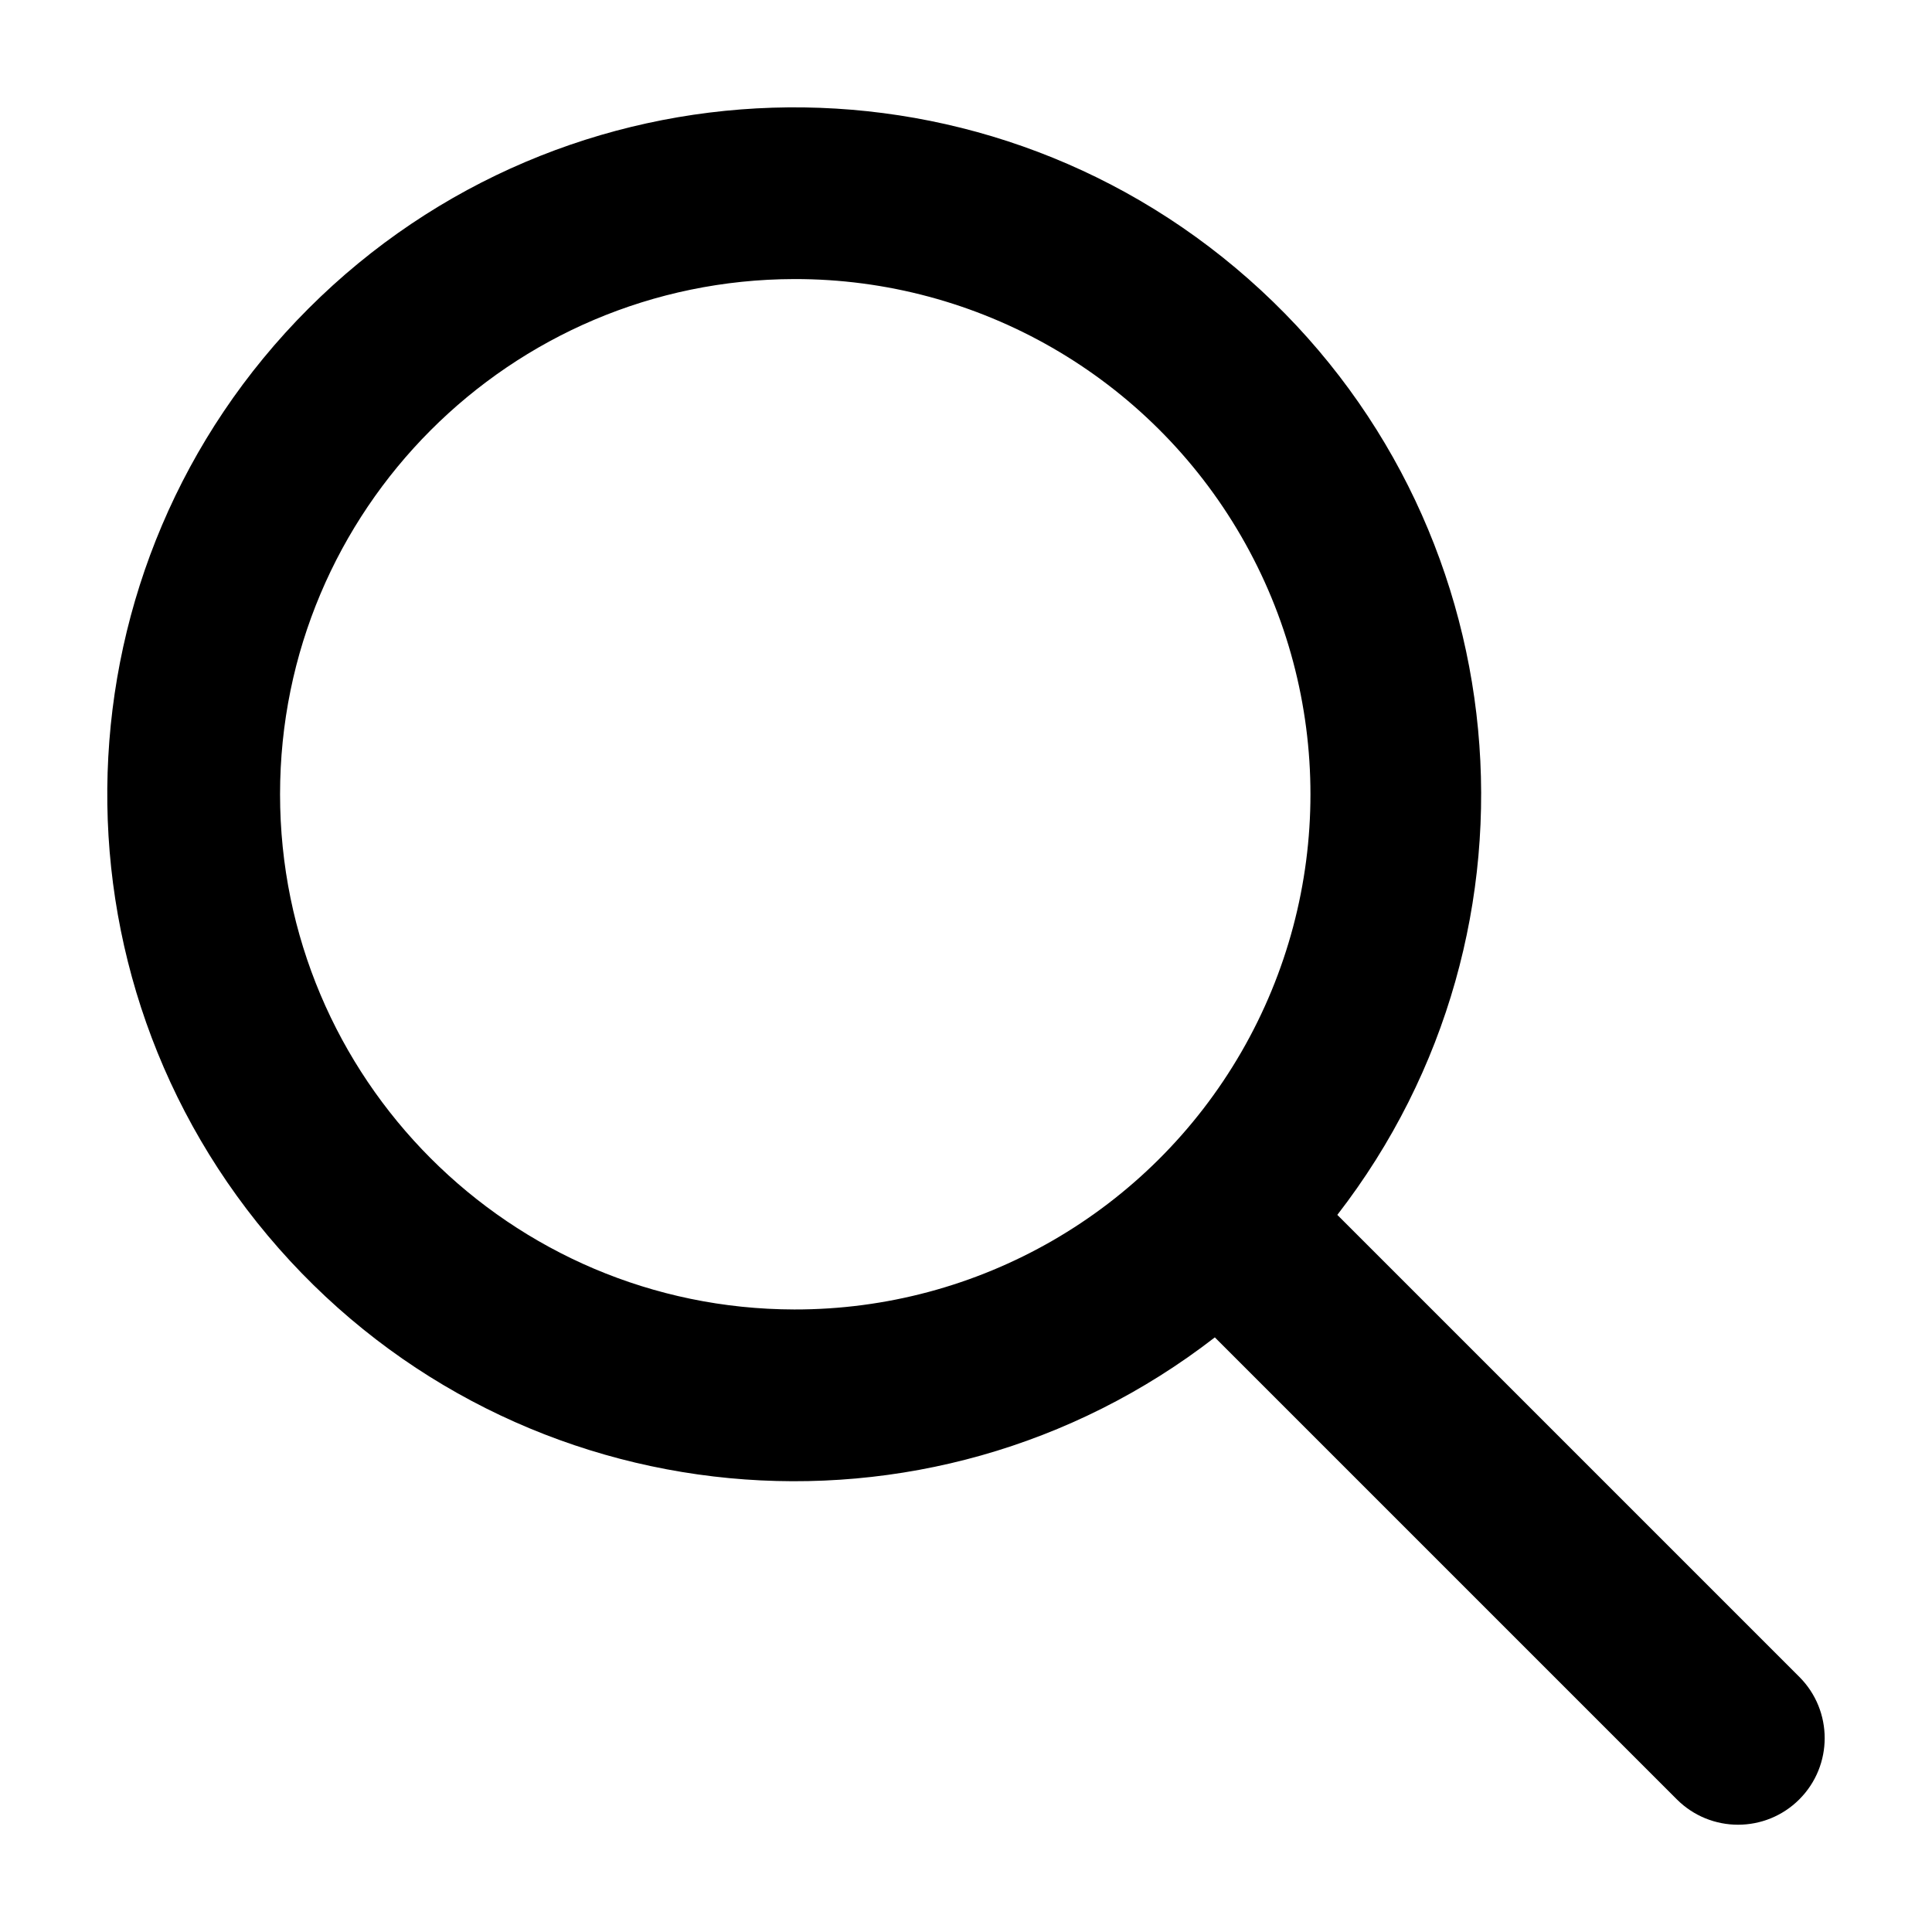
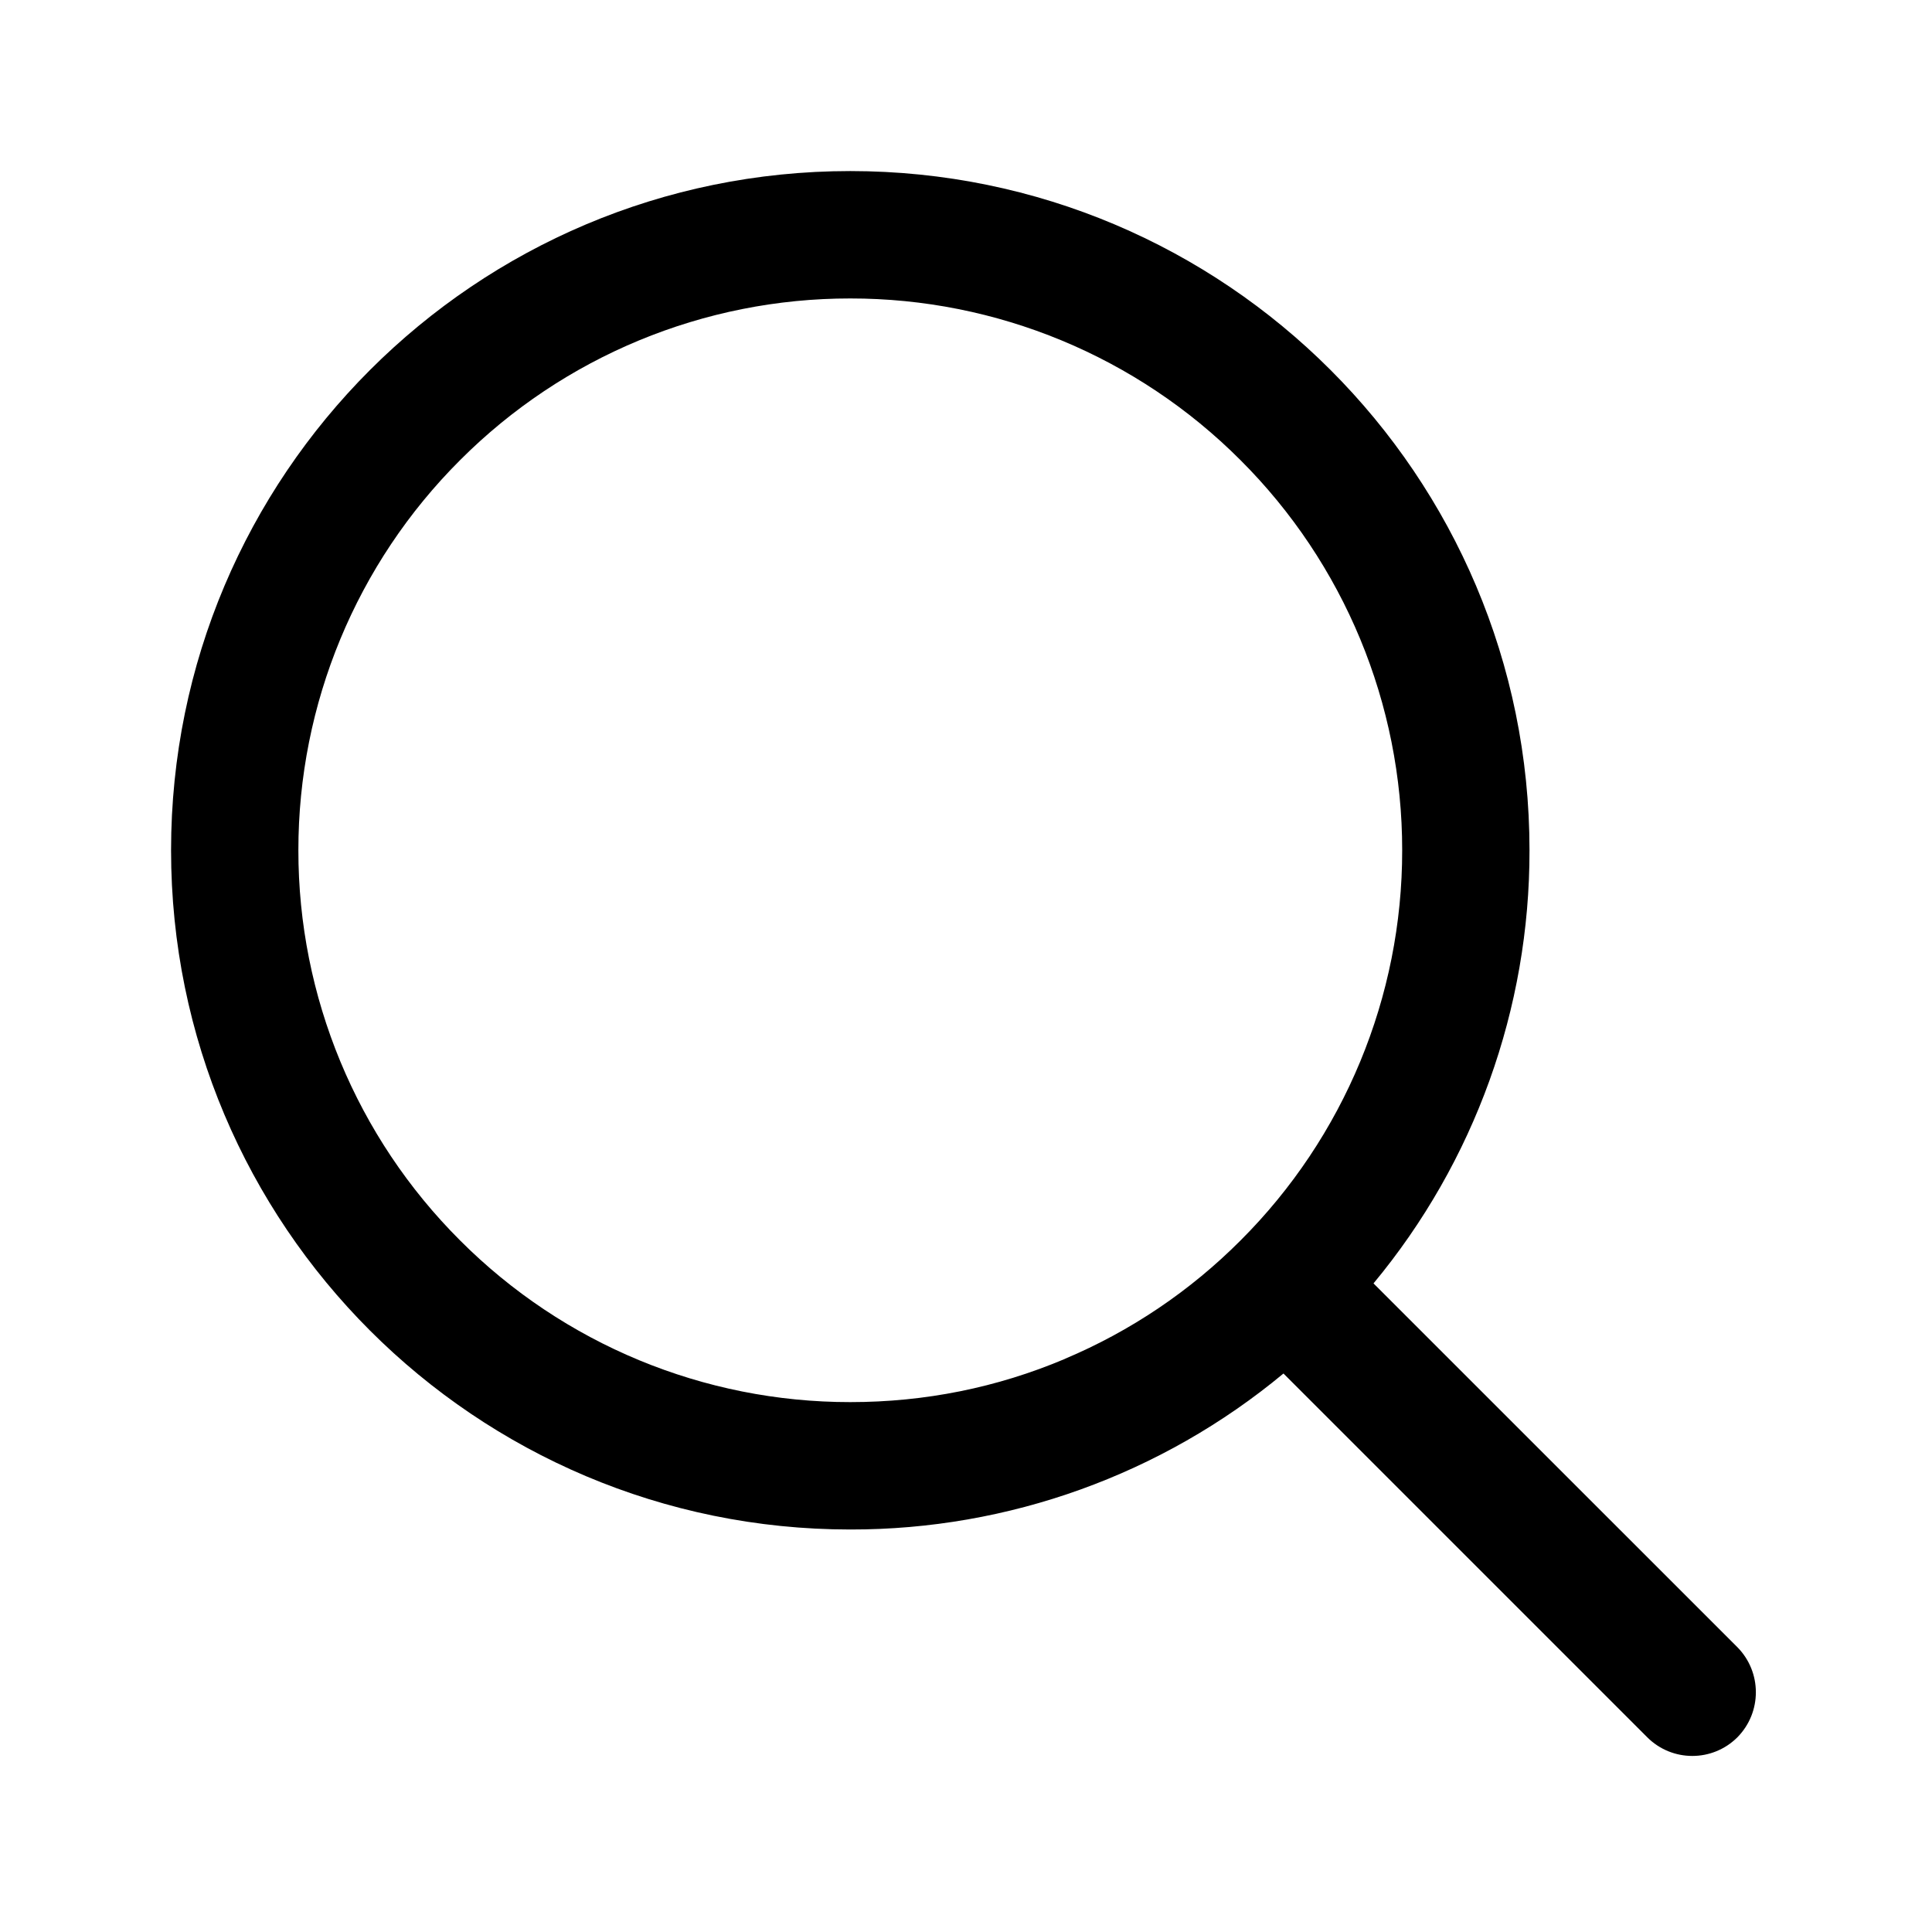
- <svg xmlns="http://www.w3.org/2000/svg" class="icon" viewBox="0 0 1024 1024" width="96" height="96">
-   <path d="M708.836 643.937l244.85 244.85a45.875 45.875 0 01-64.945 64.898l-244.85-244.85a364.089 364.089 0 1164.899-64.898zm-287.858 50.107a273.067 273.067 0 100-546.133 273.067 273.067 0 000 546.133z" />
+ <svg xmlns="http://www.w3.org/2000/svg" class="icon" width="200px" height="200.00px" viewBox="0 0 1024 1024" version="1.1">
+   <path d="M920.827 873.027l-192.84-192.8A358.52 358.52 0 0 0 810.667 450.667a360 360 0 0 0-360-360 360 360 0 0 0-360 360 360 360 0 0 0 360 360 358.52 358.52 0 0 0 229.6-82.68l192.8 192.8a33.8 33.8 0 0 0 47.8 0 34 34 0 0 0-0.04-47.76z m-356.36-152.8c-36 15.24-74.24 22.92-113.8 22.92a291.84 291.84 0 0 1-206.8-85.68A291.84 291.84 0 0 1 158.147 450.667 291.84 291.84 0 0 1 243.867 243.867 291.84 291.84 0 0 1 450.667 158.187a291.84 291.84 0 0 1 206.8 85.68A291.84 291.84 0 0 1 743.187 450.667a291.84 291.84 0 0 1-85.68 206.8 290.8 290.8 0 0 1-93.04 62.72z" />
</svg>
